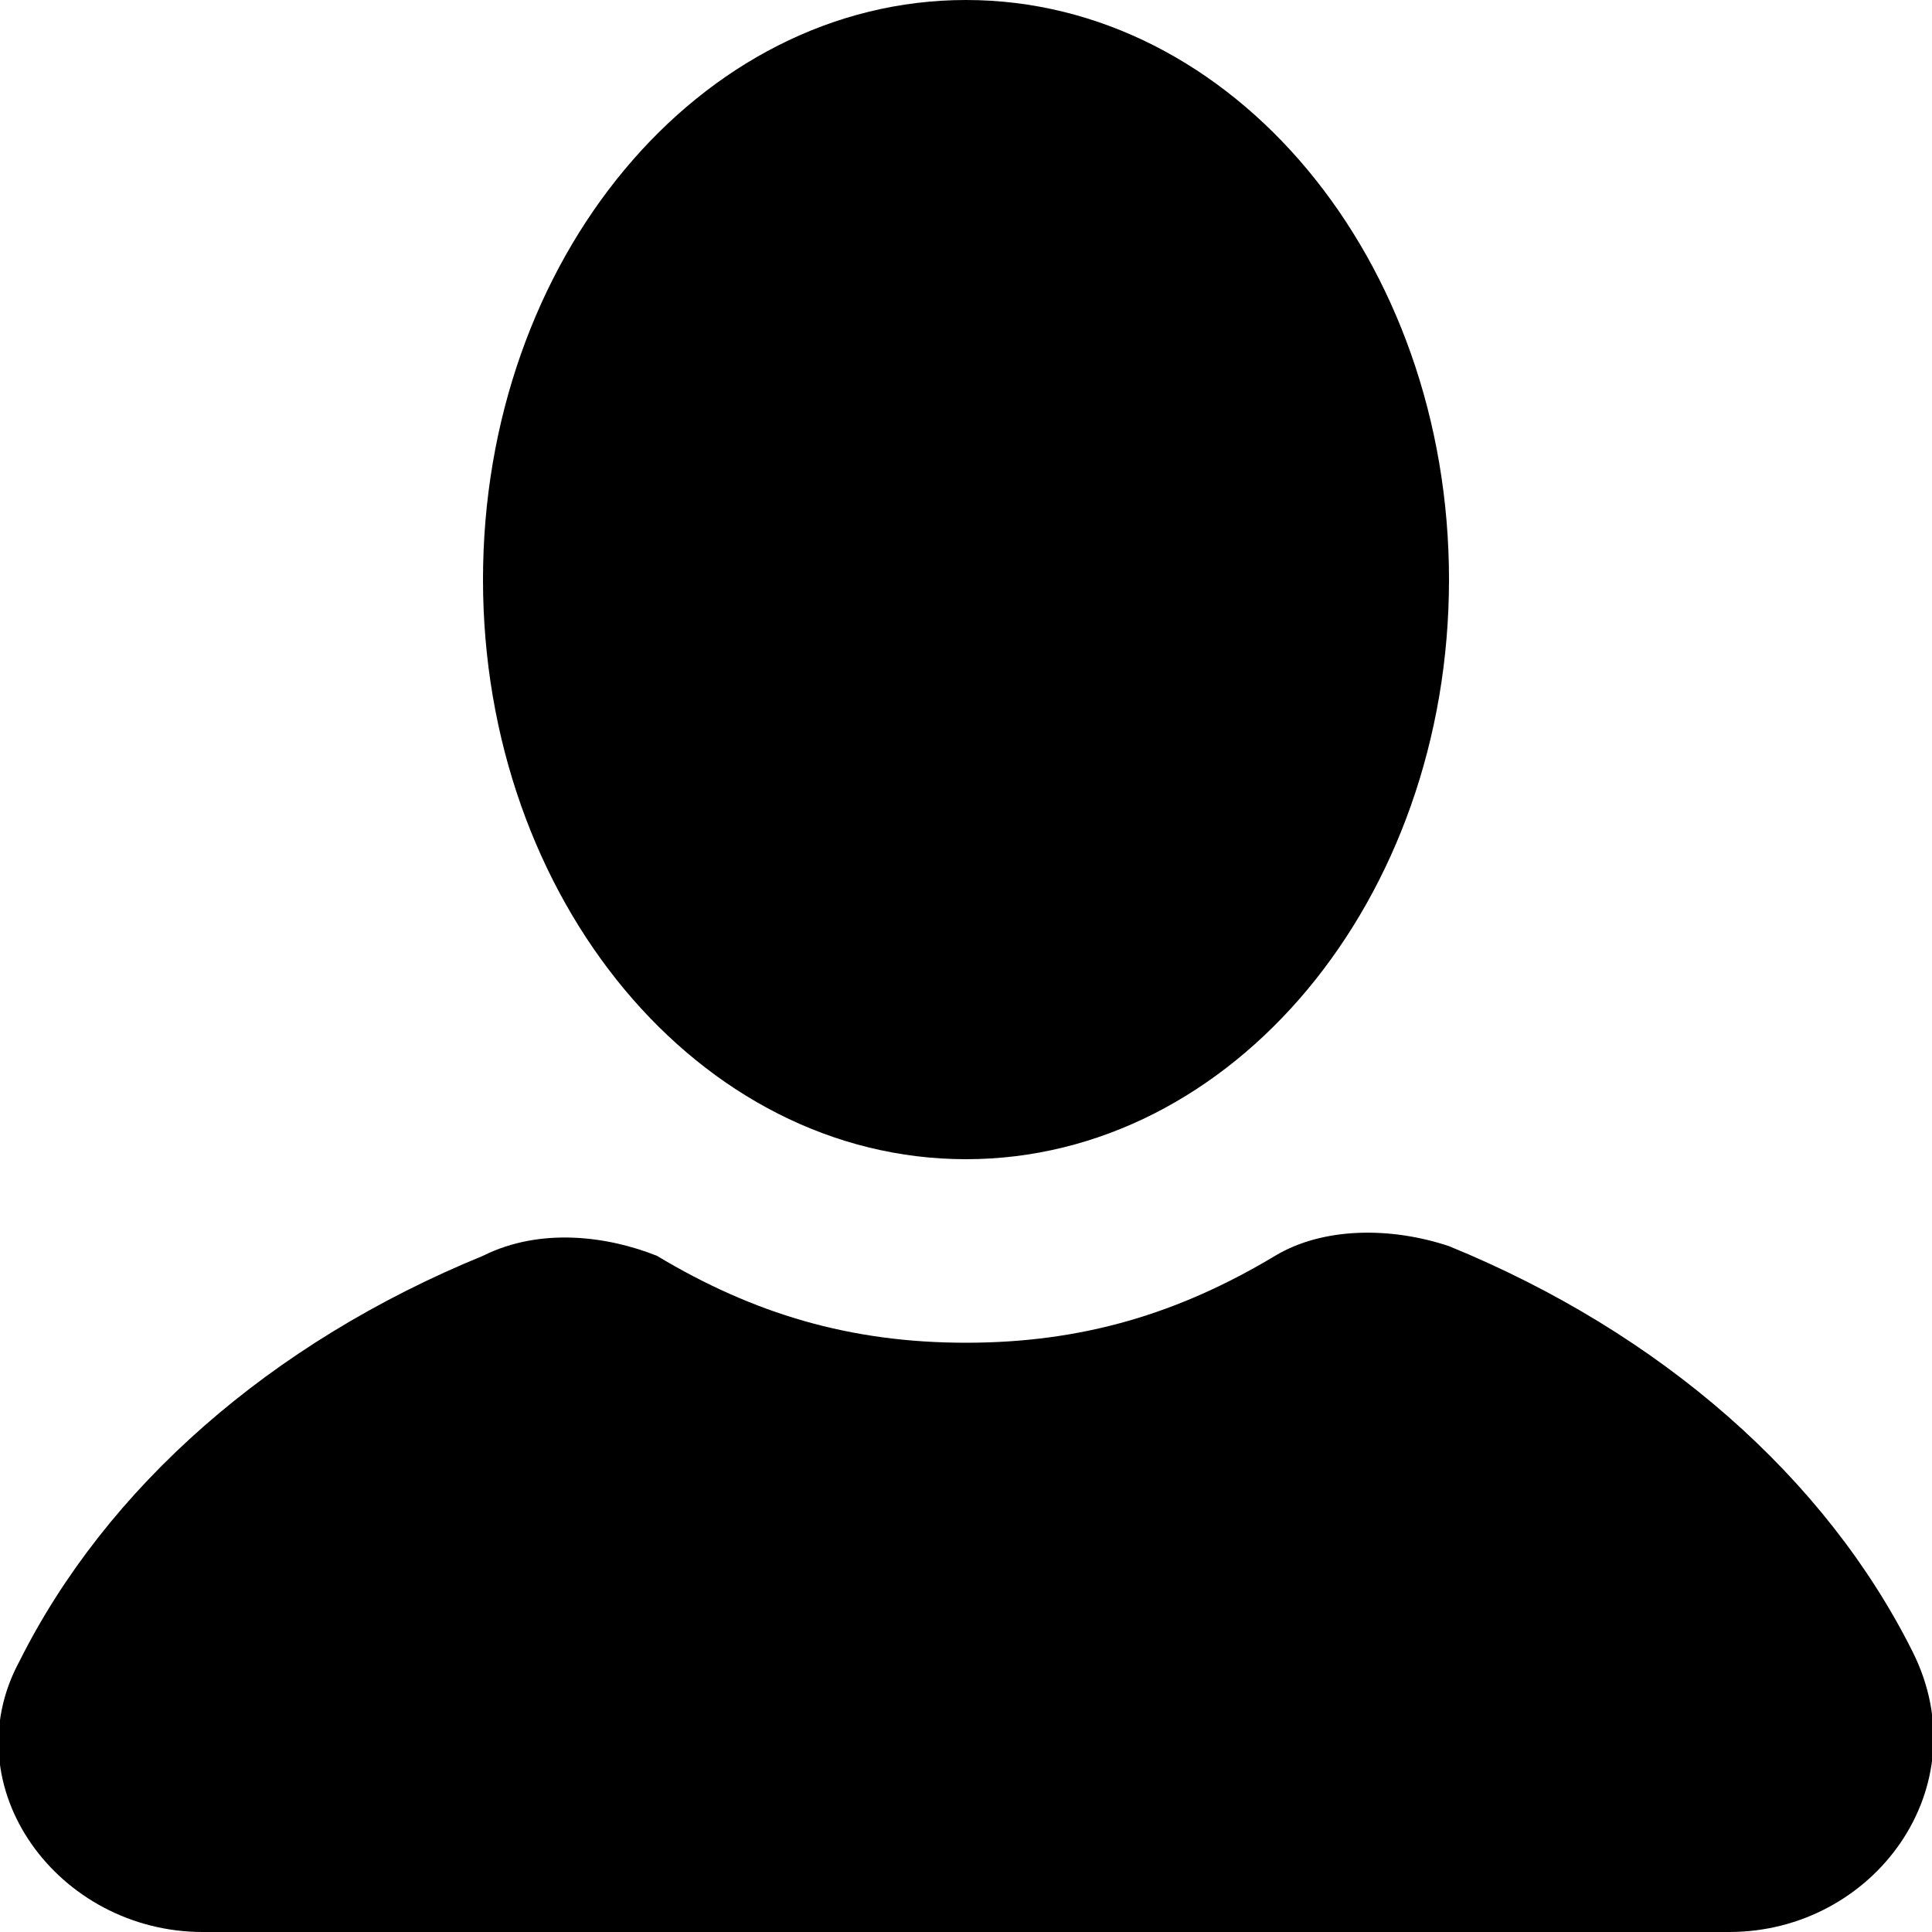
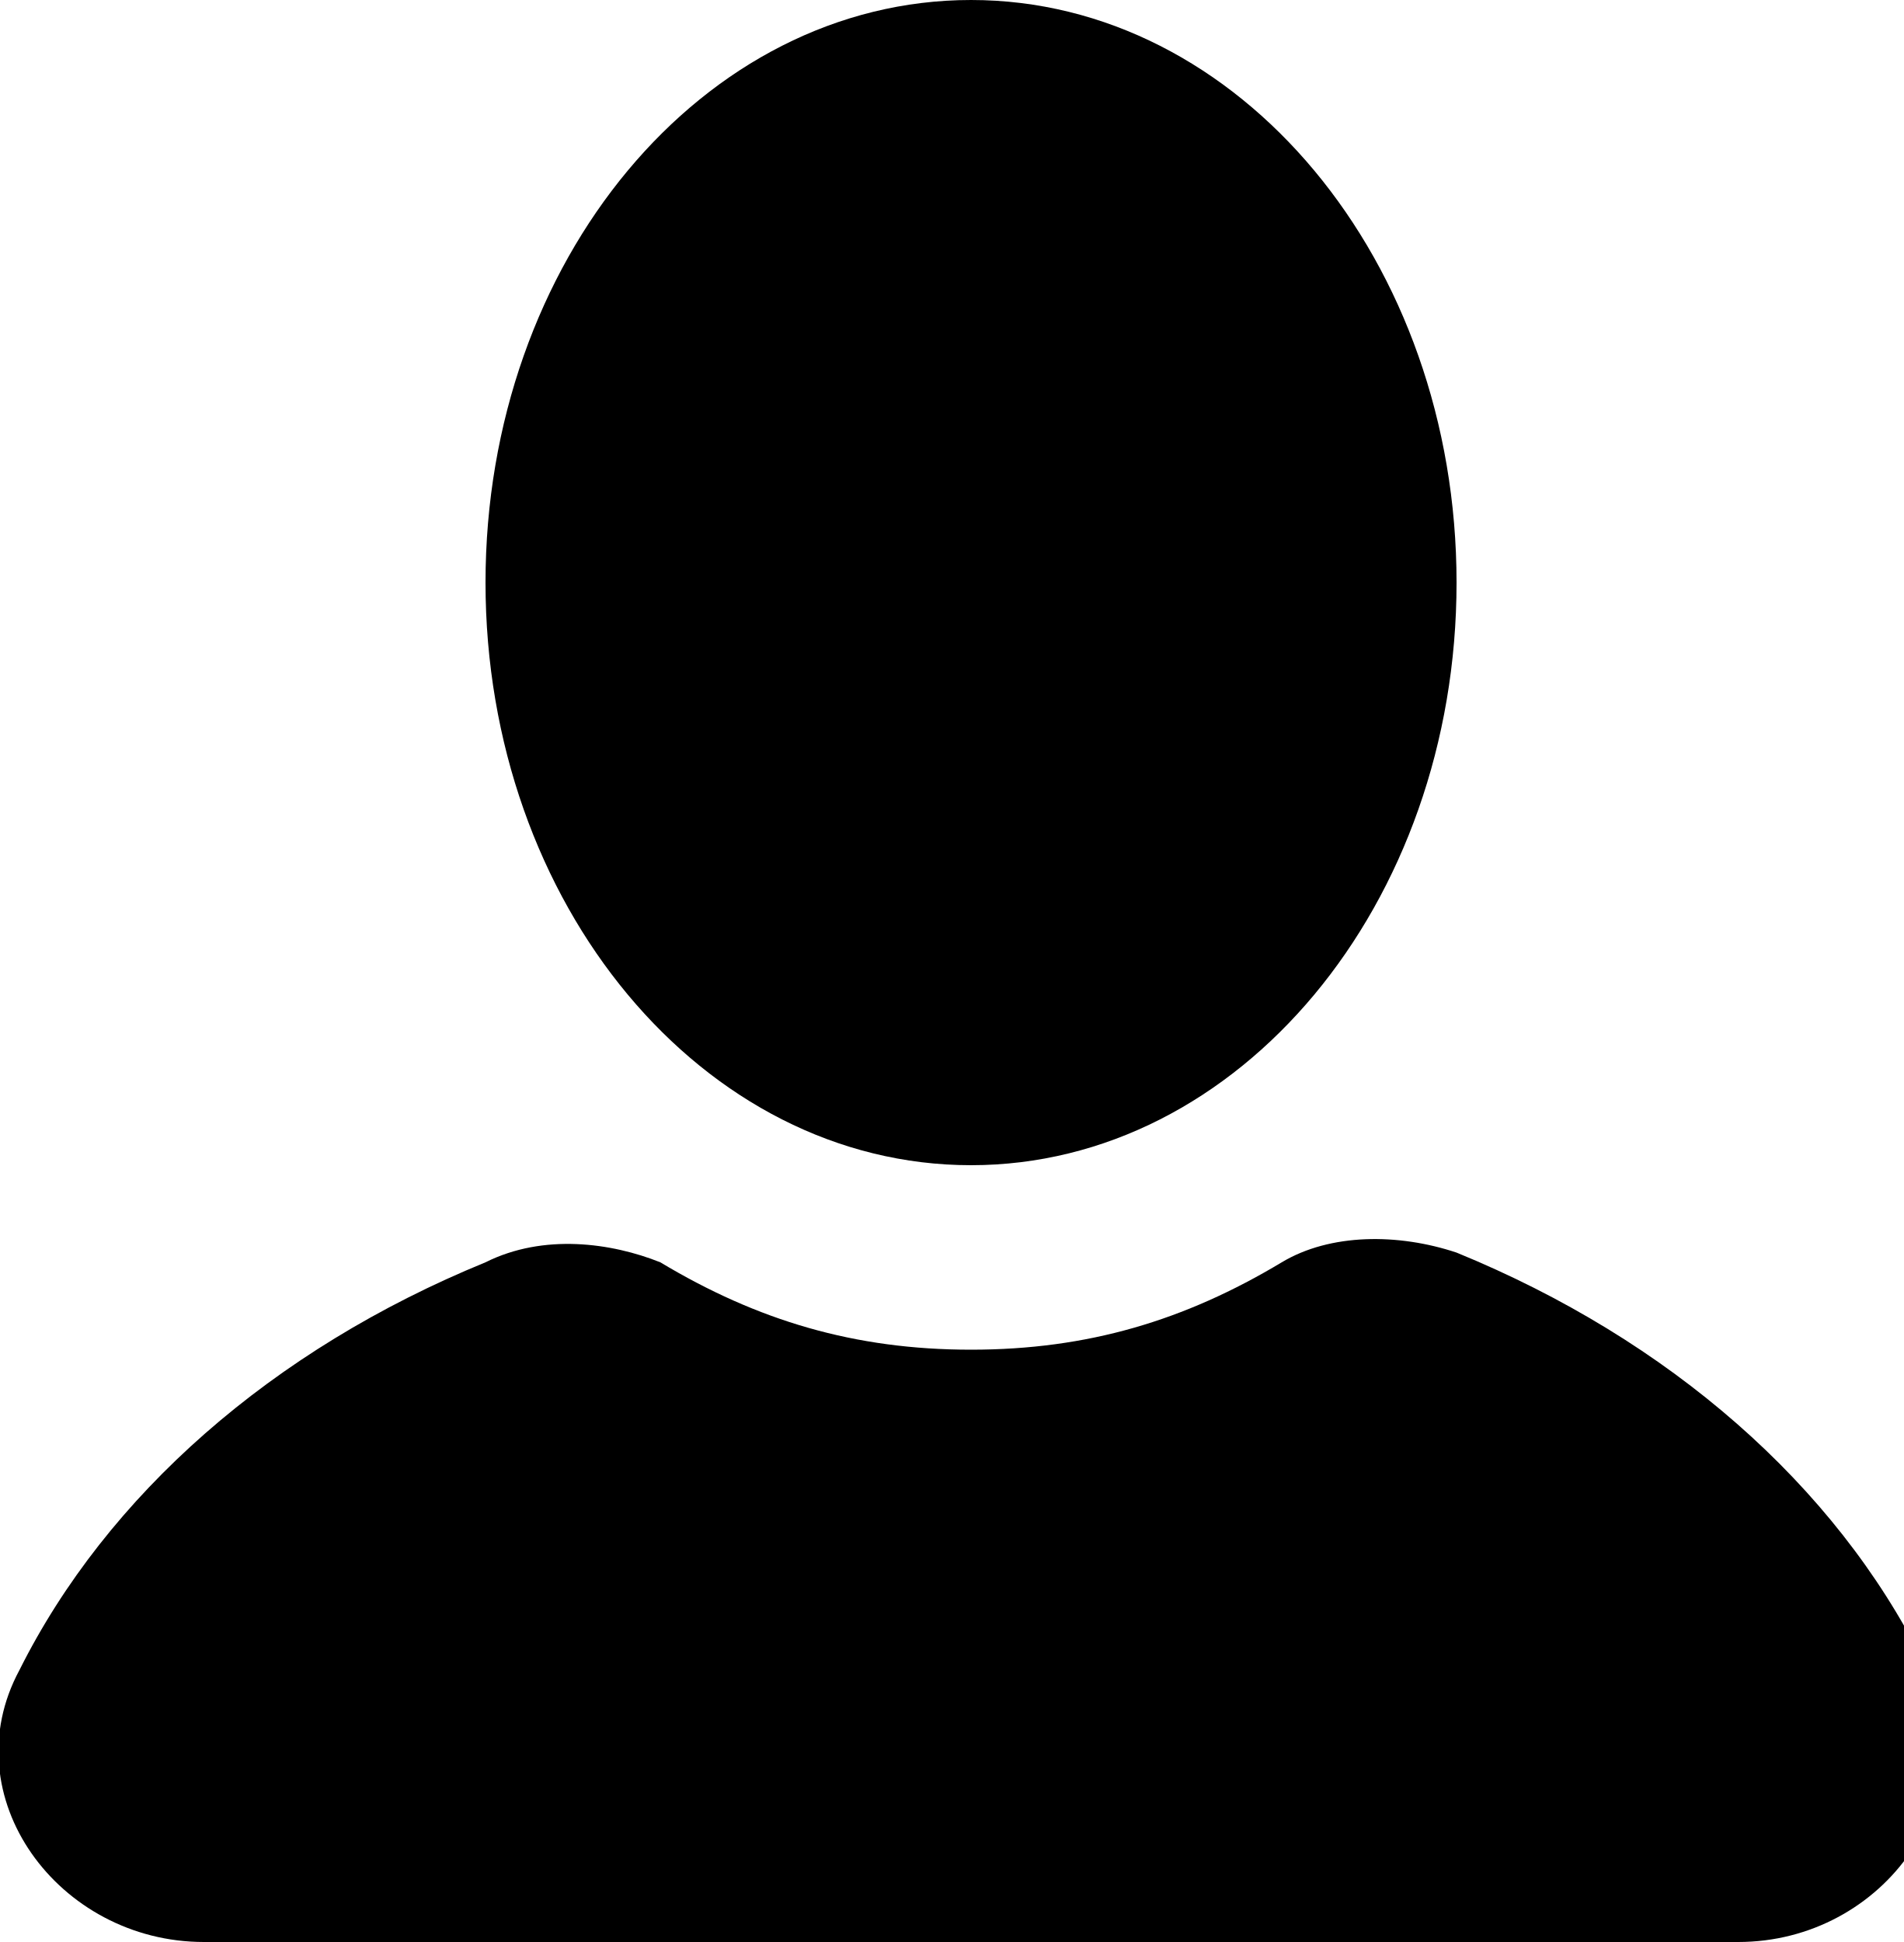
- <svg xmlns="http://www.w3.org/2000/svg" version="1.1" id="Layer_1" x="0px" y="0px" viewBox="0 0 20 20" style="enable-background:new 0 0 20 20;" xml:space="preserve">
+ <svg xmlns="http://www.w3.org/2000/svg" version="1.1" id="Layer_1" x="0px" y="0px" ыviewBox="0 0 20 20" style="enable-background:new 0 0 20 20;" xml:space="preserve">
  <g id="icons">
    <g id="user">
      <ellipse cx="10" cy="6" rx="5" ry="6" />
-       <path d="M19.8,17.1c-0.9-1.8-2.6-3.3-4.8-4.2c-0.6-0.2-1.3-0.2-1.8,0.1c-1,0.6-2,0.9-3.2,0.9S7.8,13.6,6.8,13    c-0.5-0.2-1.2-0.3-1.8,0c-2.2,0.9-3.9,2.4-4.8,4.2C-0.5,18.5,0.6,20,2.1,20h15.8C19.4,20,20.5,18.5,19.8,17.1z" />
+       <path d="M19.8,17.1c-0.9-1.8-2.6-3.3-4.8-4.2c-0.6-0.2-1.3-0.2-1.8,0.1c-1,0.6-2,0.9-3.2,0.9S7.8,13.6,6.8,13 c-0.5-0.2-1.2-0.3-1.8,0c-2.2,0.9-3.9,2.4-4.8,4.2C-0.5,18.5,0.6,20,2.1,20h15.8C19.4,20,20.5,18.5,19.8,17.1z" />
    </g>
  </g>
</svg>
